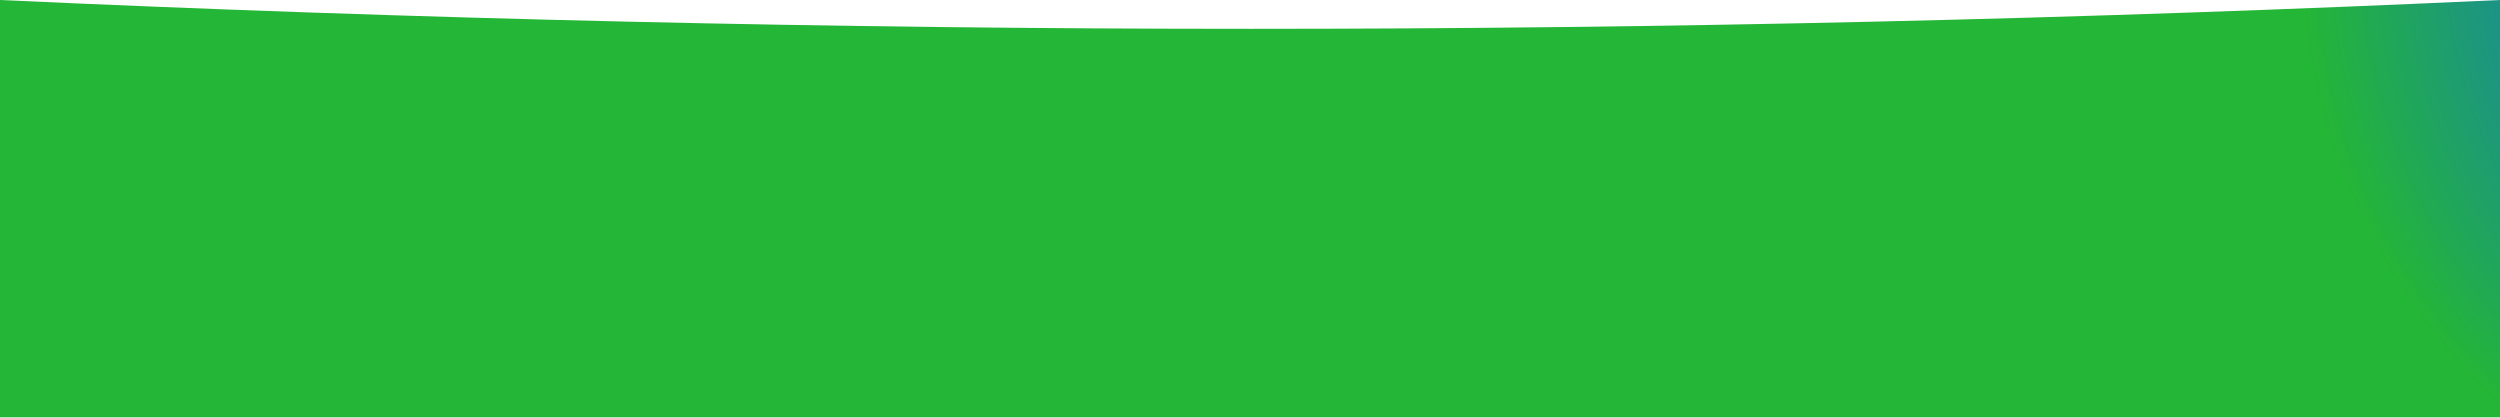
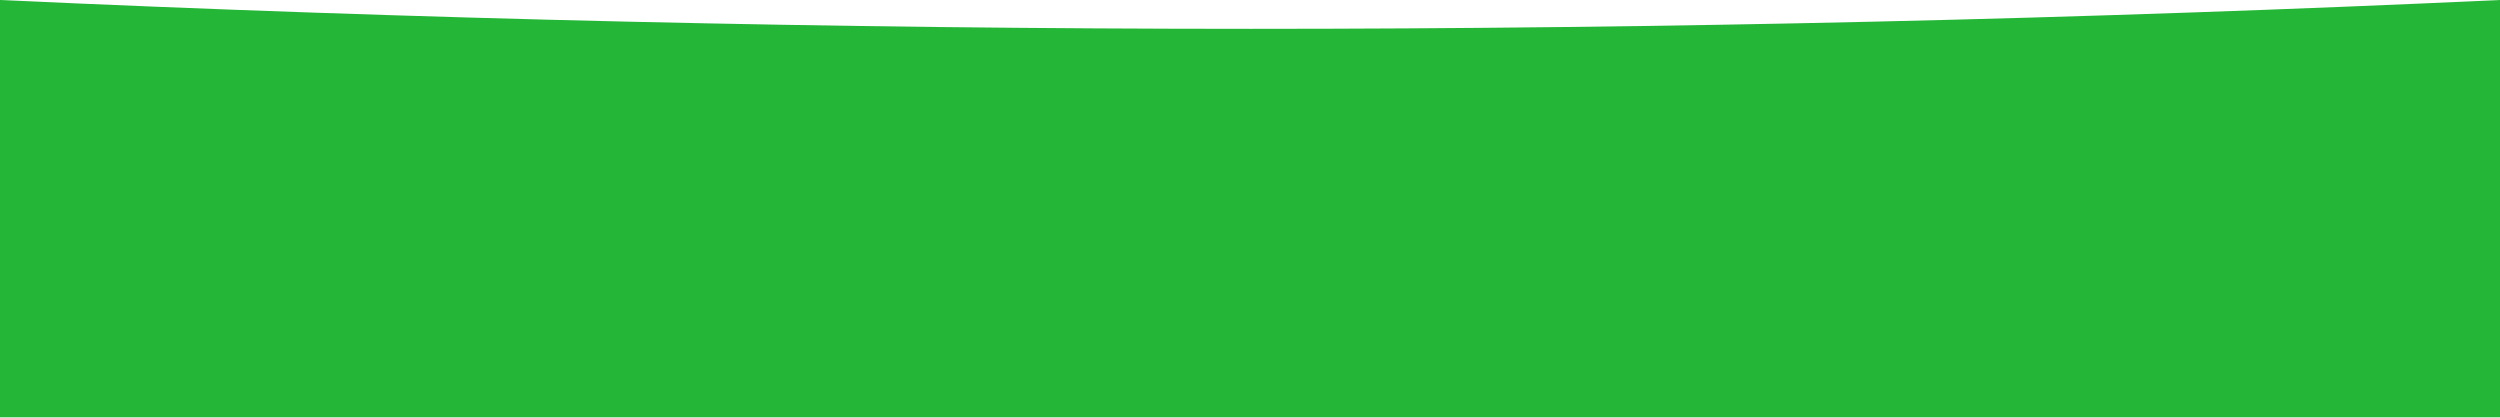
<svg xmlns="http://www.w3.org/2000/svg" width="1294px" height="216px" viewBox="0 0 1294 216" version="1.1">
  <defs>
    <radialGradient cx="116.708%" cy="110.133%" fx="116.708%" fy="110.133%" r="147.8%" gradientTransform="translate(1.167079,1.101332),scale(0.166924,1),rotate(-170.6399),translate(-1.167079,-1.101332)" id="radialGradient-1">
-       <stop stop-color="#0069FF" offset="0%" />
-       <stop stop-color="#0269FD" offset="2.913%" />
-       <stop stop-color="#0369FC" offset="4.505%" />
-       <stop stop-color="#0468FB" offset="6.005%" />
-       <stop stop-color="#1165EF" offset="25.482%" />
+       <stop stop-color="#24B636" offset="0%" />
+       <stop stop-color="#24B636" offset="2.913%" />
+       <stop stop-color="#24B636" offset="4.505%" />
+       <stop stop-color="#24B636" offset="6.005%" />
+       <stop stop-color="#24B636" offset="25.482%" />
      <stop stop-color="#24B636" offset="100%" />
    </radialGradient>
  </defs>
  <g id="Ressource" stroke="none" stroke-width="1" fill="none" fill-rule="evenodd">
    <g id="wave_footer" fill="url(#radialGradient-1)">
      <path d="M0,0 L1294,3.28701505e-11 L1294,216 C1078.477,206.05 862.976,201.075 647.497,201.075 C432.019,201.075 216.186,206.05 6.60793035e-14,216 L0,0 Z" id="Image-Hero-Copy" transform="translate(647, 108) scale(1, -1) translate(-647, -108) " />
    </g>
  </g>
</svg>
